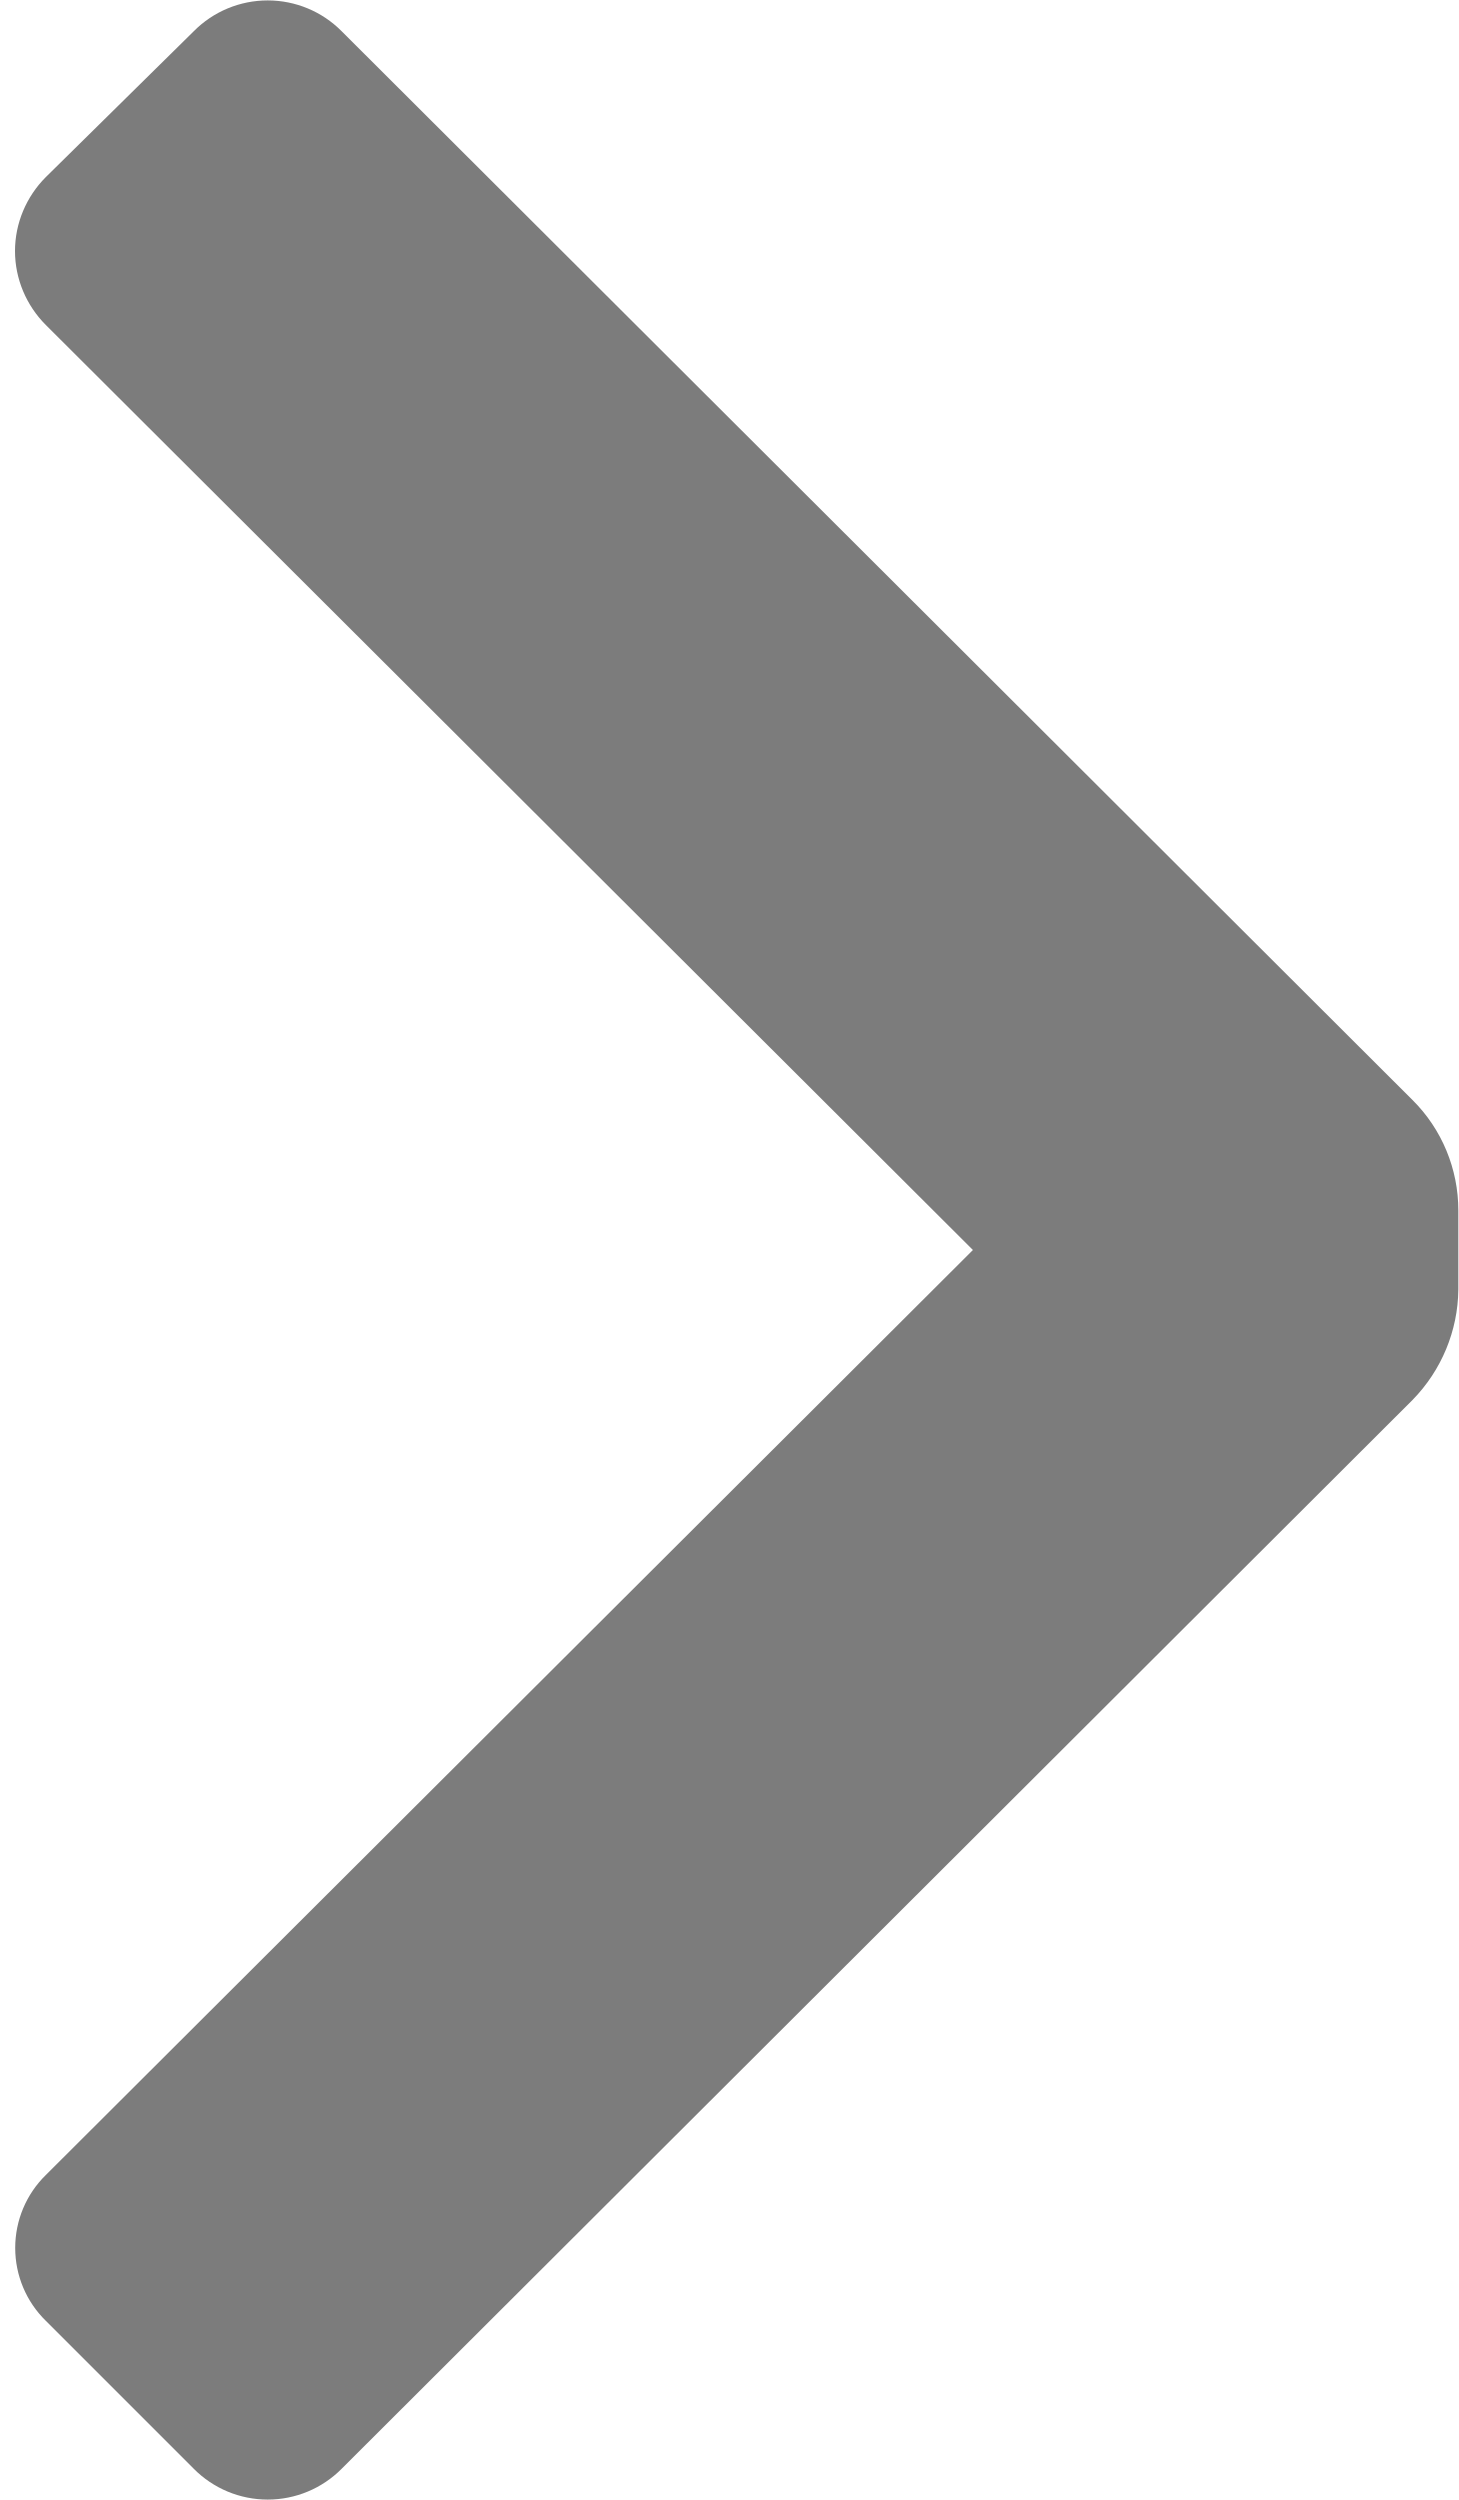
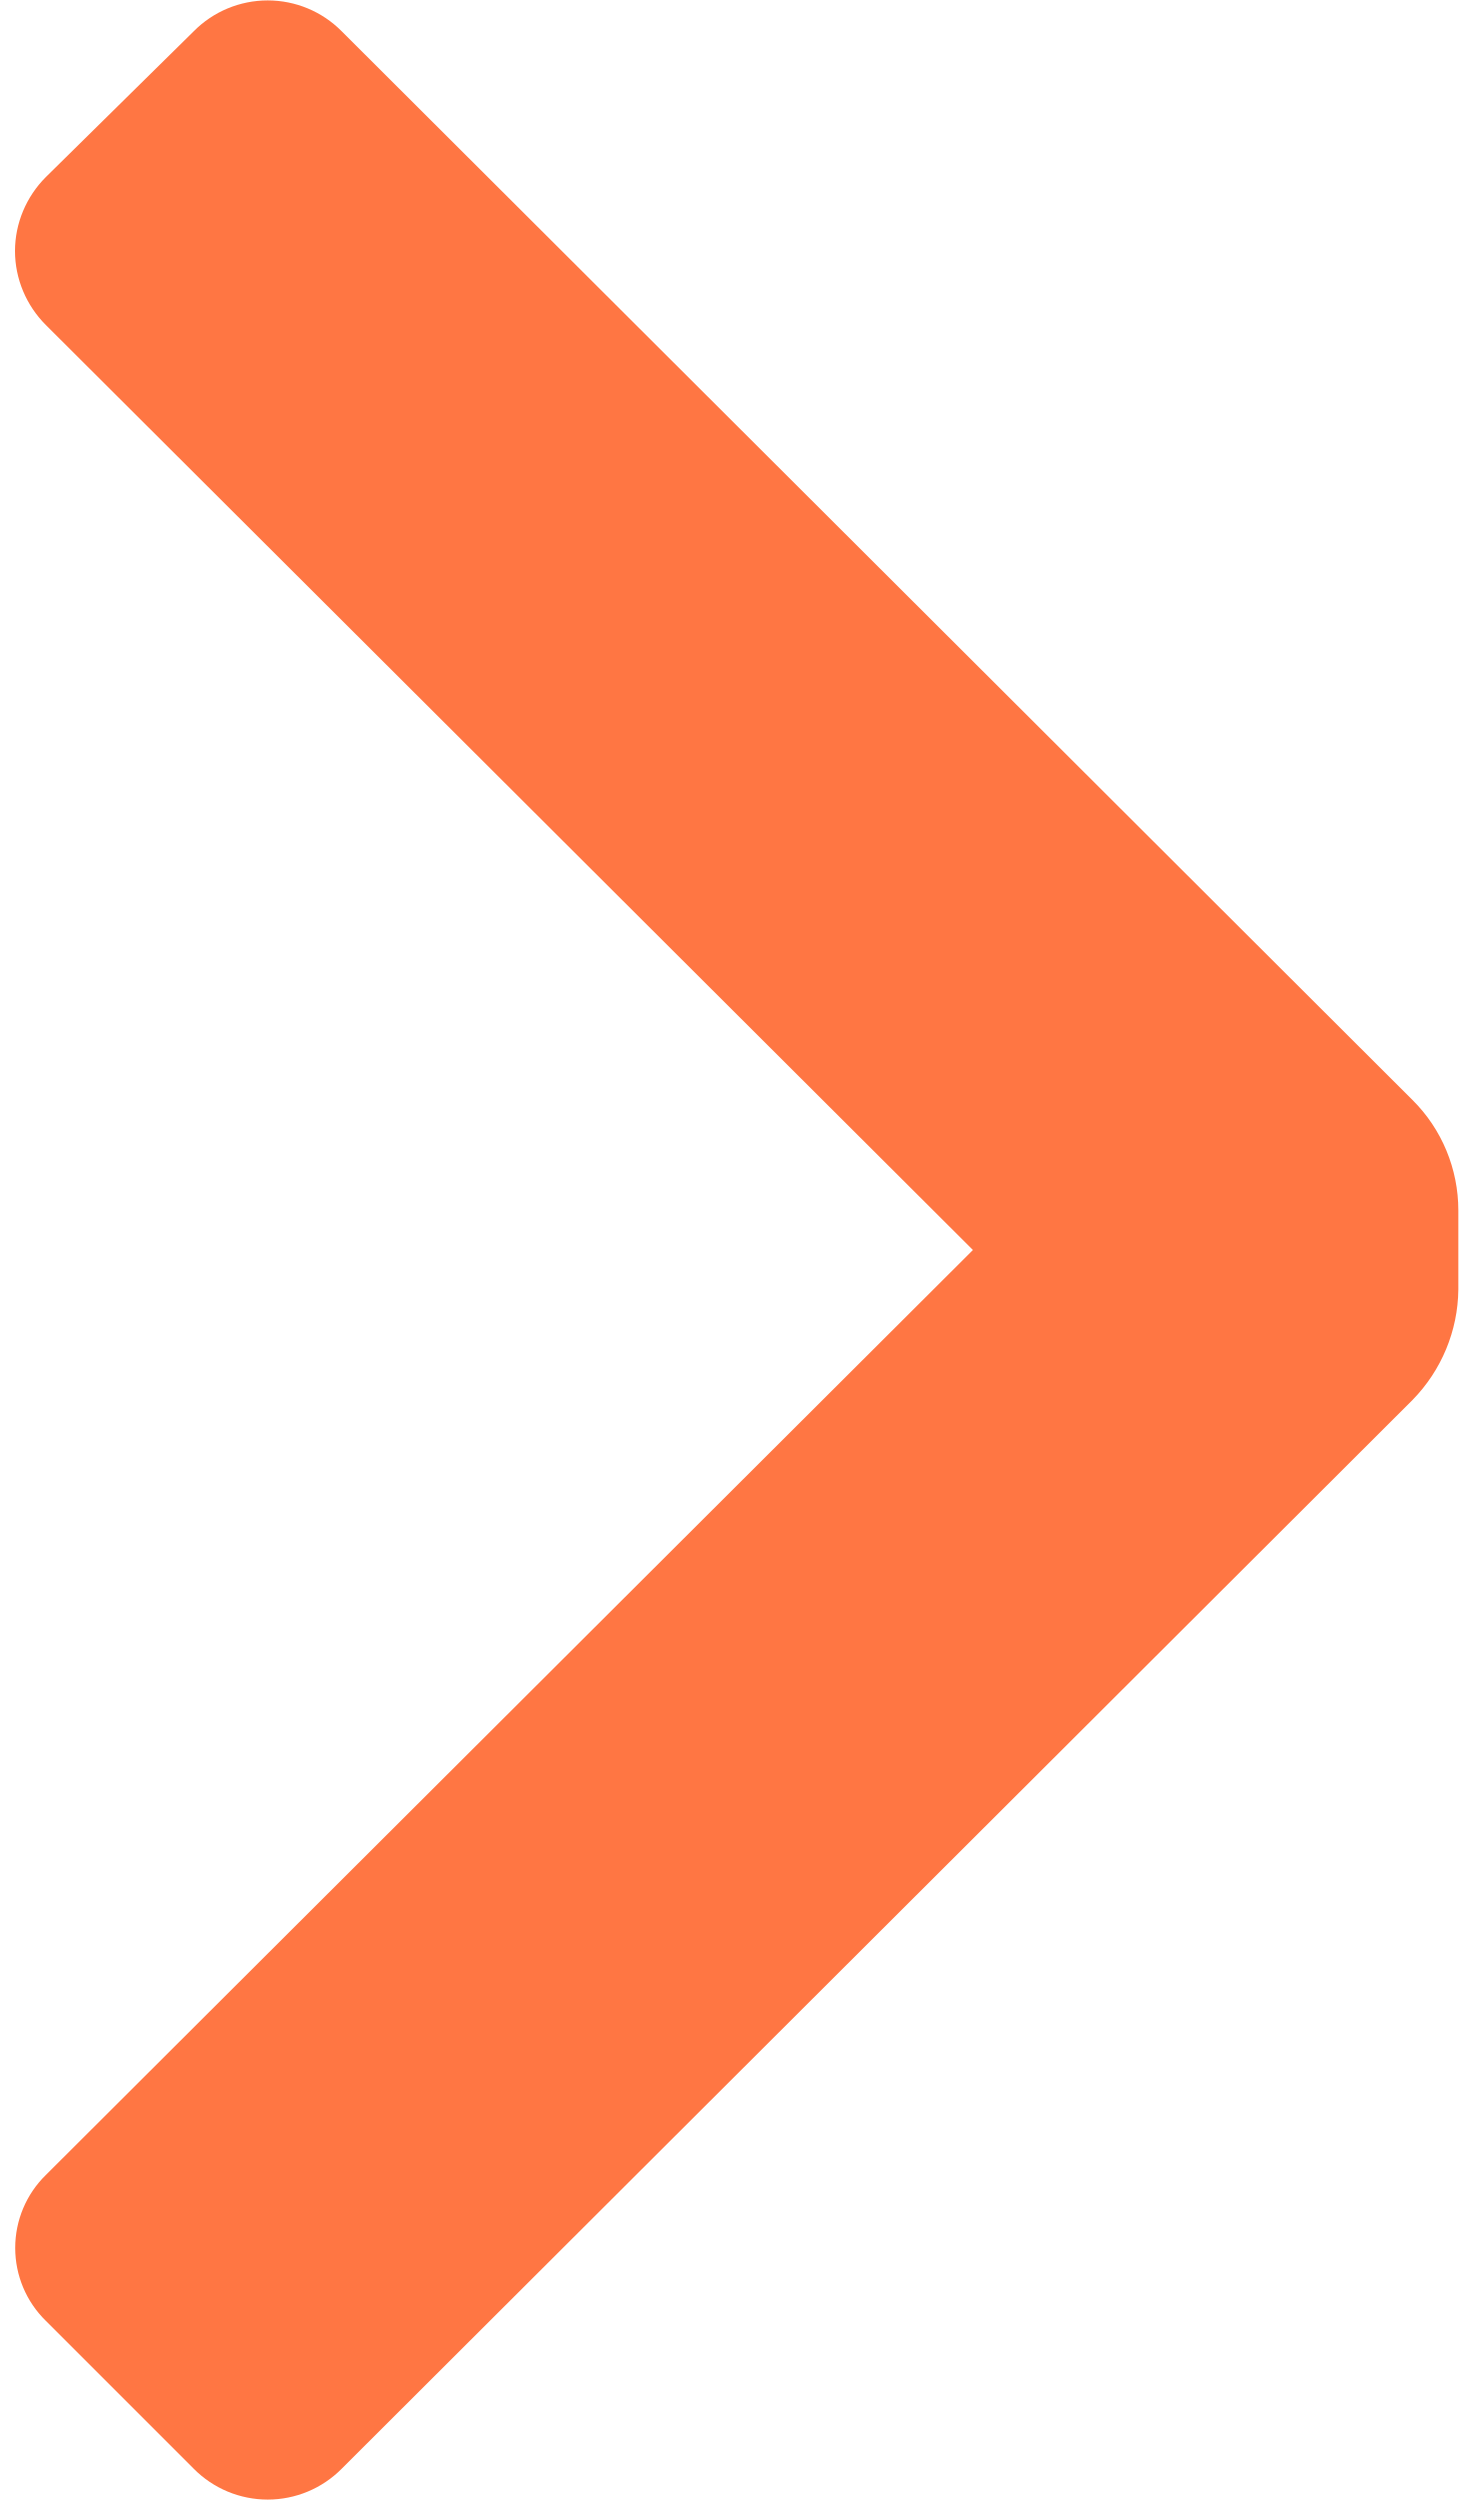
<svg xmlns="http://www.w3.org/2000/svg" width="7" height="12" viewBox="0 0 7 12" fill="none">
-   <path d="M6.78 5.28C6.921 5.42 7 5.611 7 5.81V6.19C6.998 6.388 6.919 6.578 6.78 6.72L1.64 11.85C1.546 11.945 1.418 11.998 1.285 11.998C1.152 11.998 1.024 11.945 0.93 11.85L0.22 11.14C0.126 11.048 0.073 10.922 0.073 10.79C0.073 10.658 0.126 10.532 0.22 10.44L4.67 6L0.22 1.56C0.126 1.466 0.072 1.338 0.072 1.205C0.072 1.072 0.126 0.944 0.22 0.85L0.93 0.15C1.024 0.055 1.152 0.002 1.285 0.002C1.418 0.002 1.546 0.055 1.64 0.15L6.78 5.28Z" fill="#7C7C7C" />
+   <path d="M6.78 5.28C6.921 5.42 7 5.611 7 5.81V6.19C6.998 6.388 6.919 6.578 6.78 6.72L1.64 11.85C1.546 11.945 1.418 11.998 1.285 11.998C1.152 11.998 1.024 11.945 0.93 11.85L0.22 11.14C0.126 11.048 0.073 10.922 0.073 10.79C0.073 10.658 0.126 10.532 0.22 10.44L4.67 6L0.22 1.56C0.126 1.466 0.072 1.338 0.072 1.205C0.072 1.072 0.126 0.944 0.22 0.85L0.93 0.15C1.024 0.055 1.152 0.002 1.285 0.002C1.418 0.002 1.546 0.055 1.64 0.15L6.78 5.28Z" fill="#FF7643" />
</svg>
